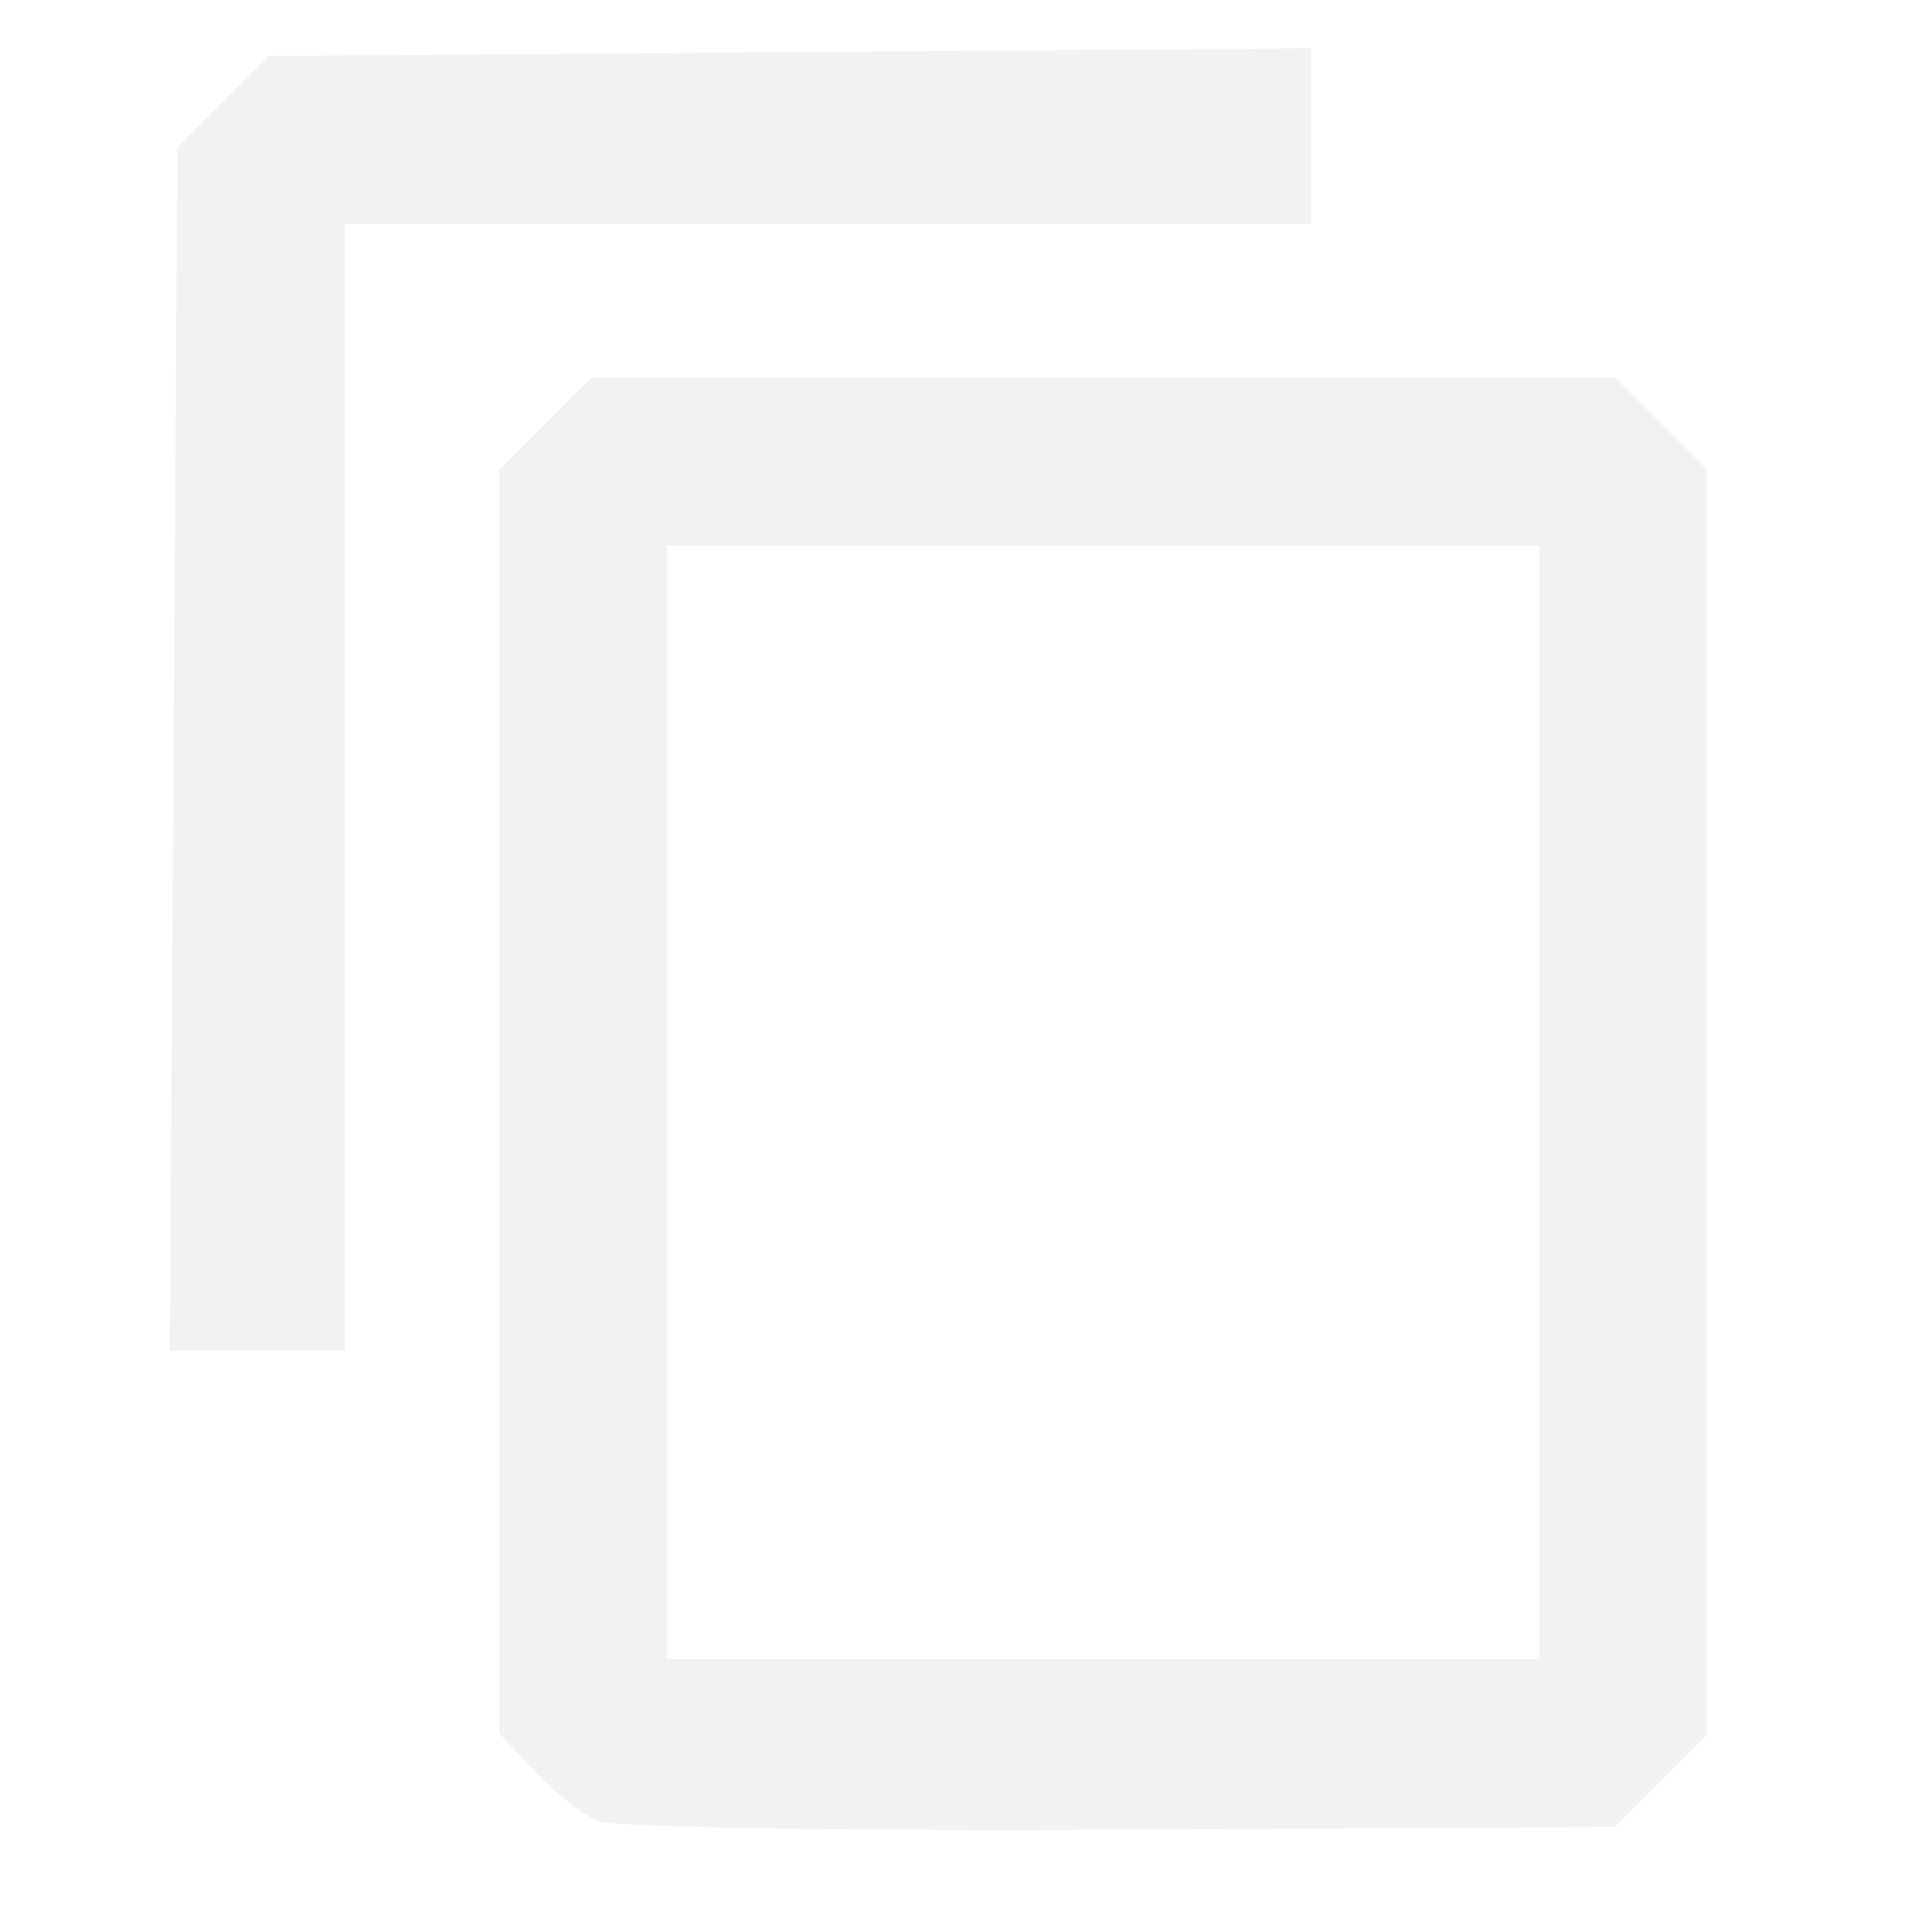
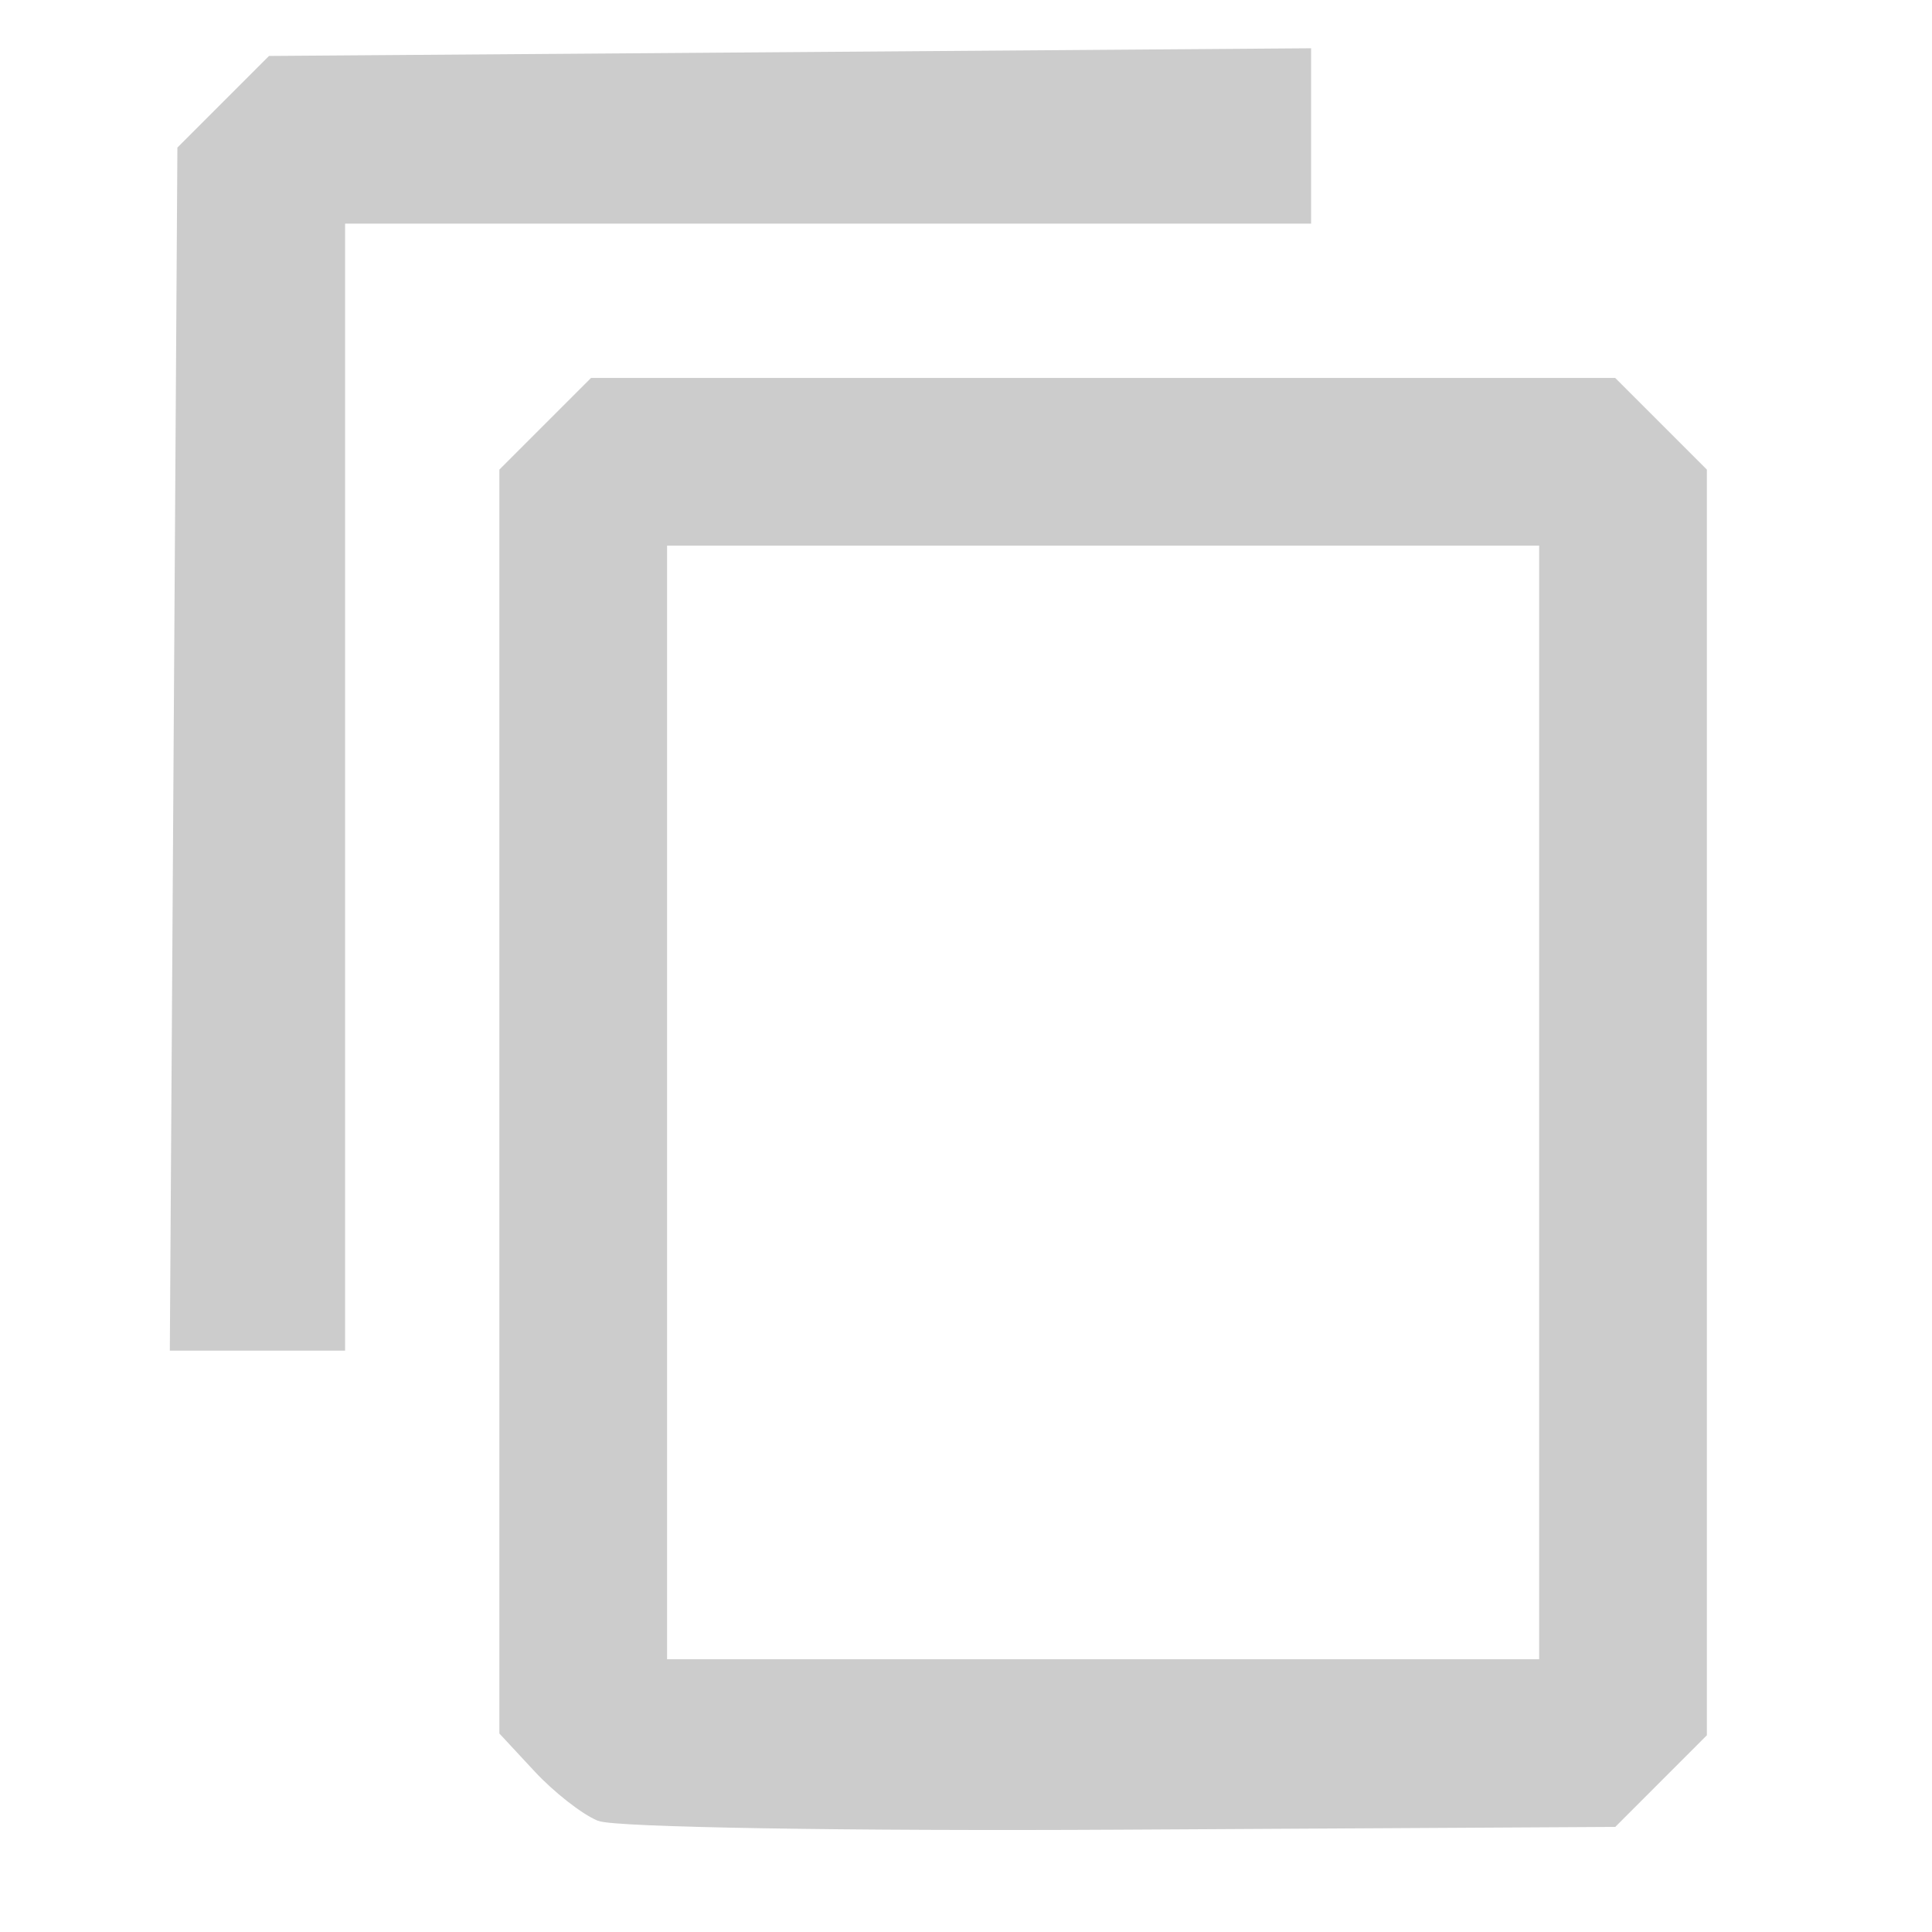
<svg xmlns="http://www.w3.org/2000/svg" version="1.1" id="svg2" width="192" height="192" viewBox="0 0 192 192">
  <defs id="defs6" />
-   <path style="fill:#f2f2f2;stroke-width:1.333;stroke:#f2f2f2" d="m 59.627,180.312 c -1.467,-0.62 -4.167,-2.741 -6,-4.714 l -3.333,-3.587 V 109.478 46.944 l 4.359,-4.359 4.359,-4.359 h 50.615 50.615 l 4.359,4.359 4.359,4.359 v 62.615 62.615 l -4.358,4.359 -4.358,4.359 -48.976,0.273 c -26.937,0.15 -50.176,-0.234 -51.642,-0.854 z m 94,-70.752 V 53.559 h -44 -44 v 56 56 h 44 44 z M 17.921,74.251 l 0.373,-59.309 4.358,-4.358 4.358,-4.358 51.309,-0.379 51.309,-0.379 v 8.045 8.045 h -48 -48 v 56 56 h -8.04 -8.04 z" id="path817" />
+   <path style="fill:#cccccc;stroke-width:1.333;stroke:#cccccc" d="m 59.627,180.312 c -1.467,-0.62 -4.167,-2.741 -6,-4.714 l -3.333,-3.587 V 109.478 46.944 l 4.359,-4.359 4.359,-4.359 h 50.615 50.615 l 4.359,4.359 4.359,4.359 v 62.615 62.615 l -4.358,4.359 -4.358,4.359 -48.976,0.273 c -26.937,0.15 -50.176,-0.234 -51.642,-0.854 z m 94,-70.752 V 53.559 h -44 -44 v 56 56 h 44 44 z M 17.921,74.251 l 0.373,-59.309 4.358,-4.358 4.358,-4.358 51.309,-0.379 51.309,-0.379 v 8.045 8.045 h -48 -48 v 56 56 h -8.04 -8.04 z" id="path817" />
</svg>
